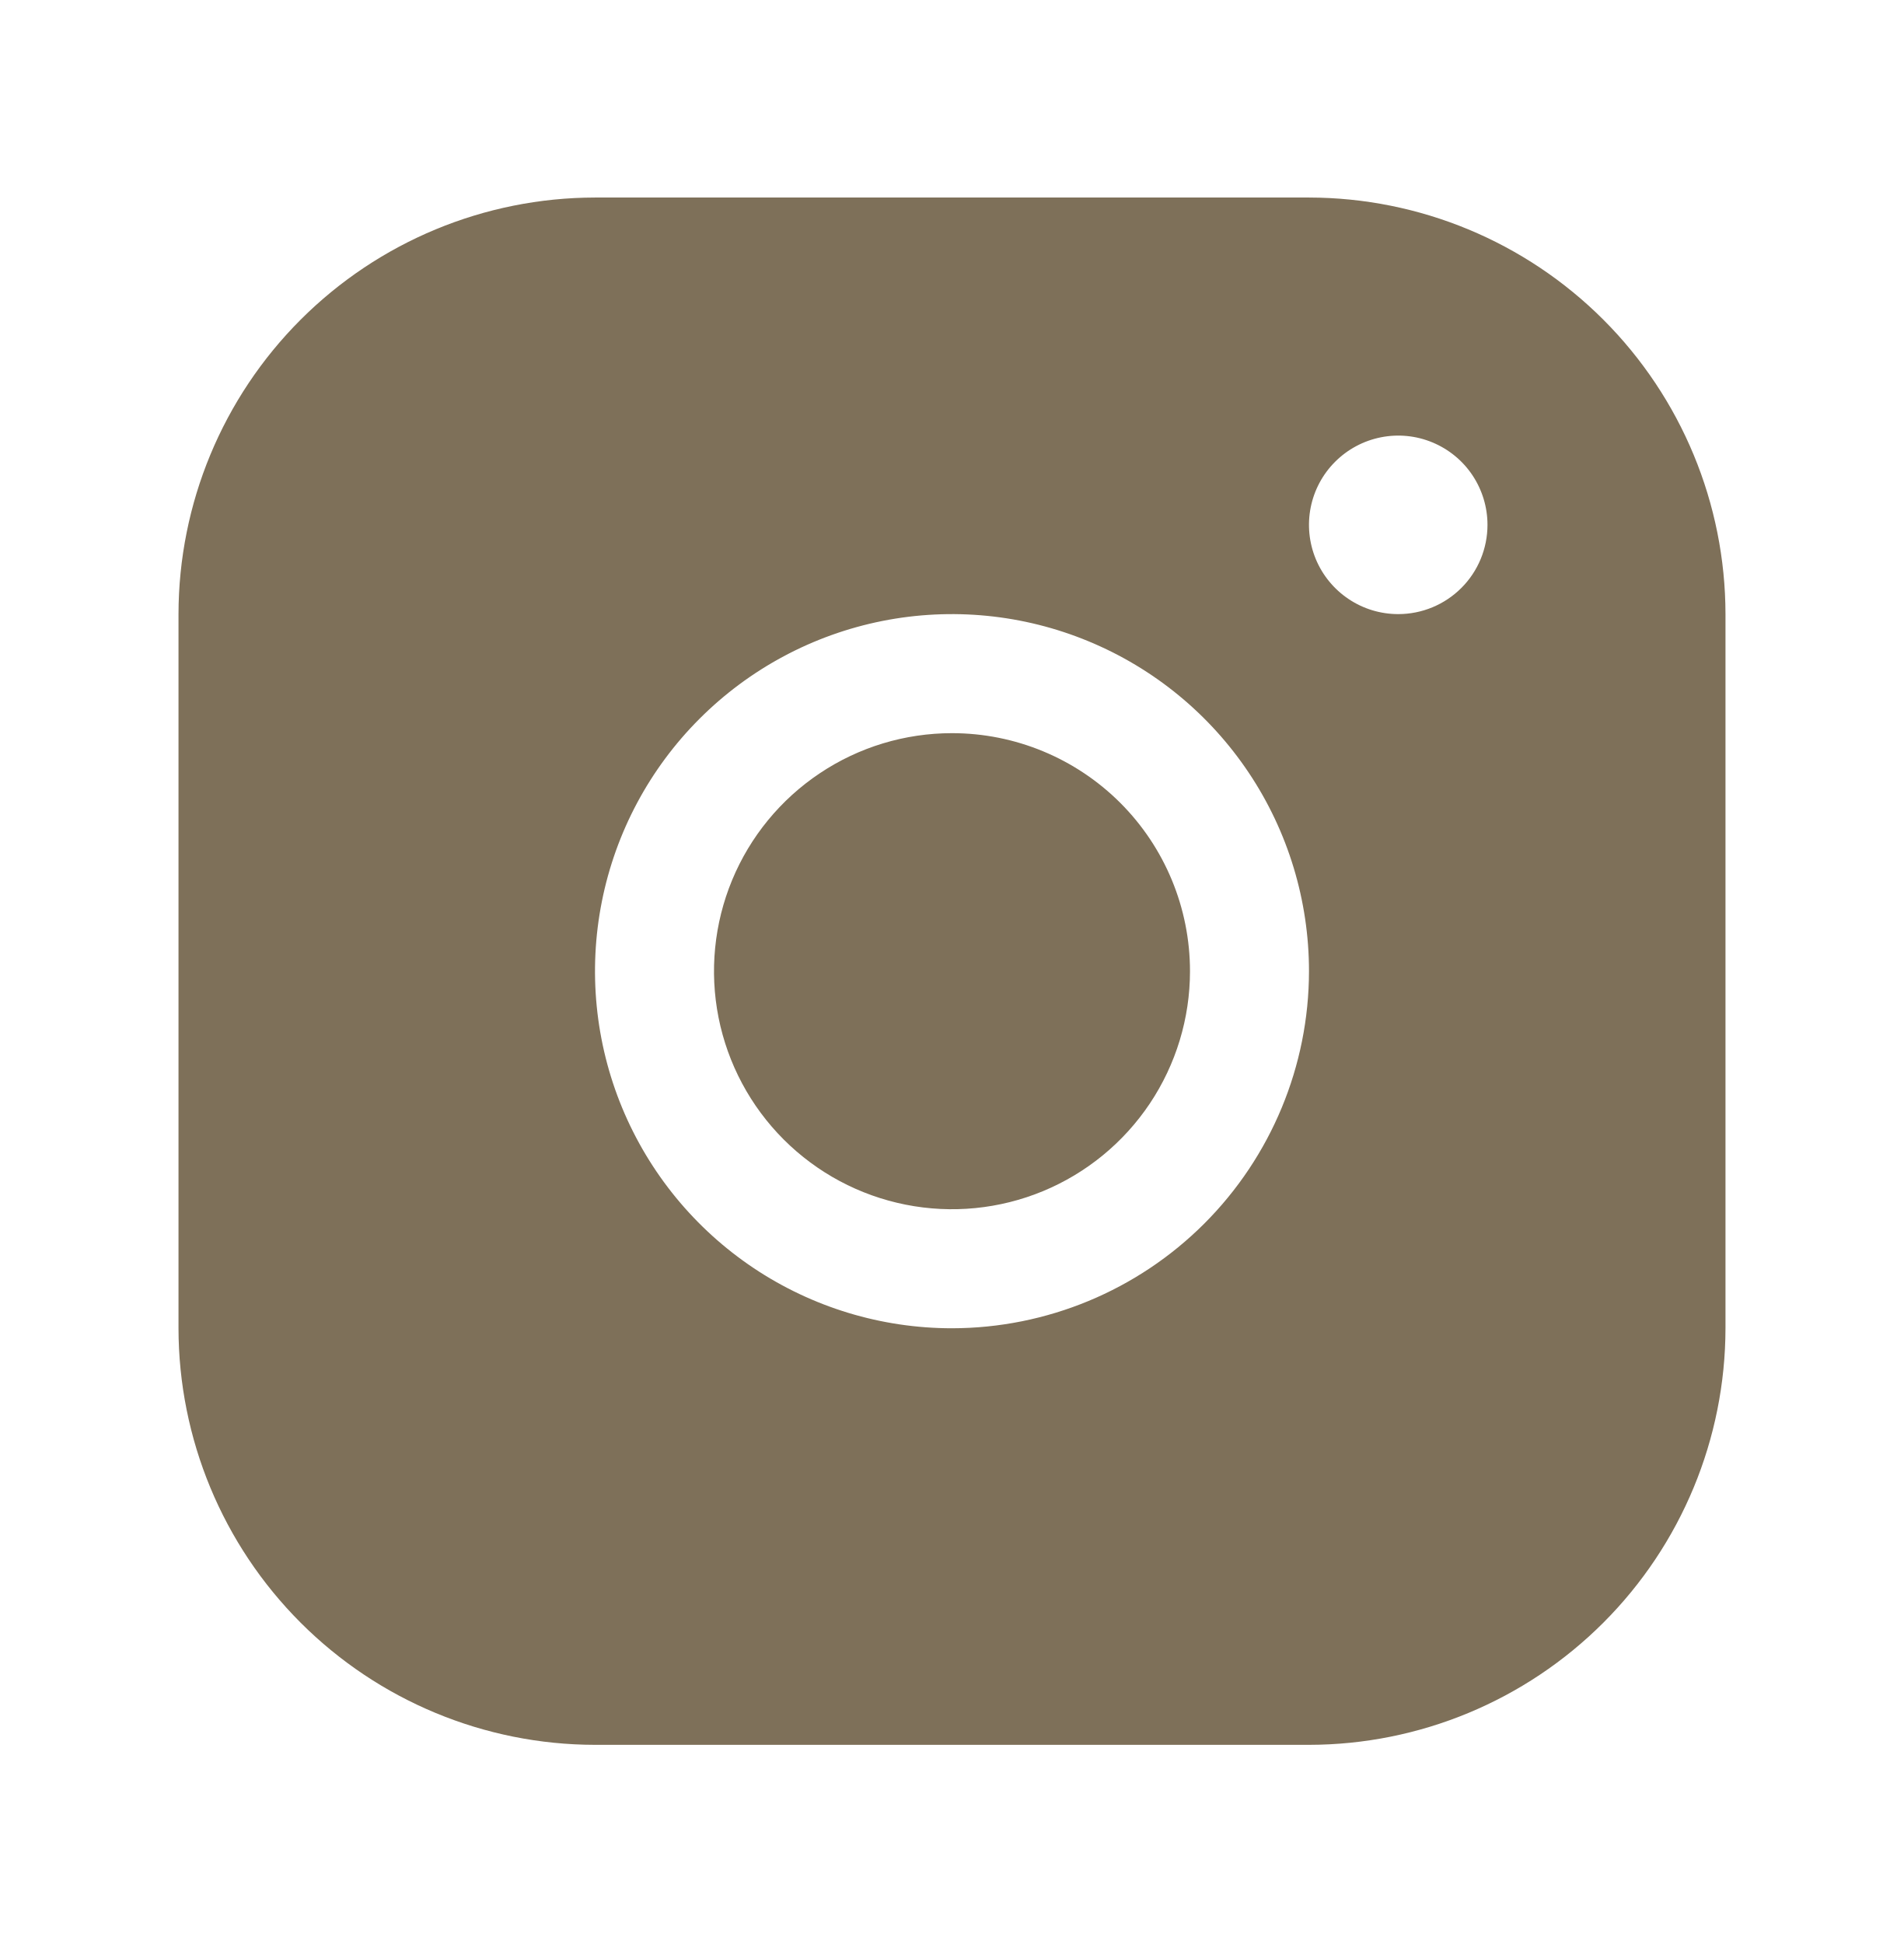
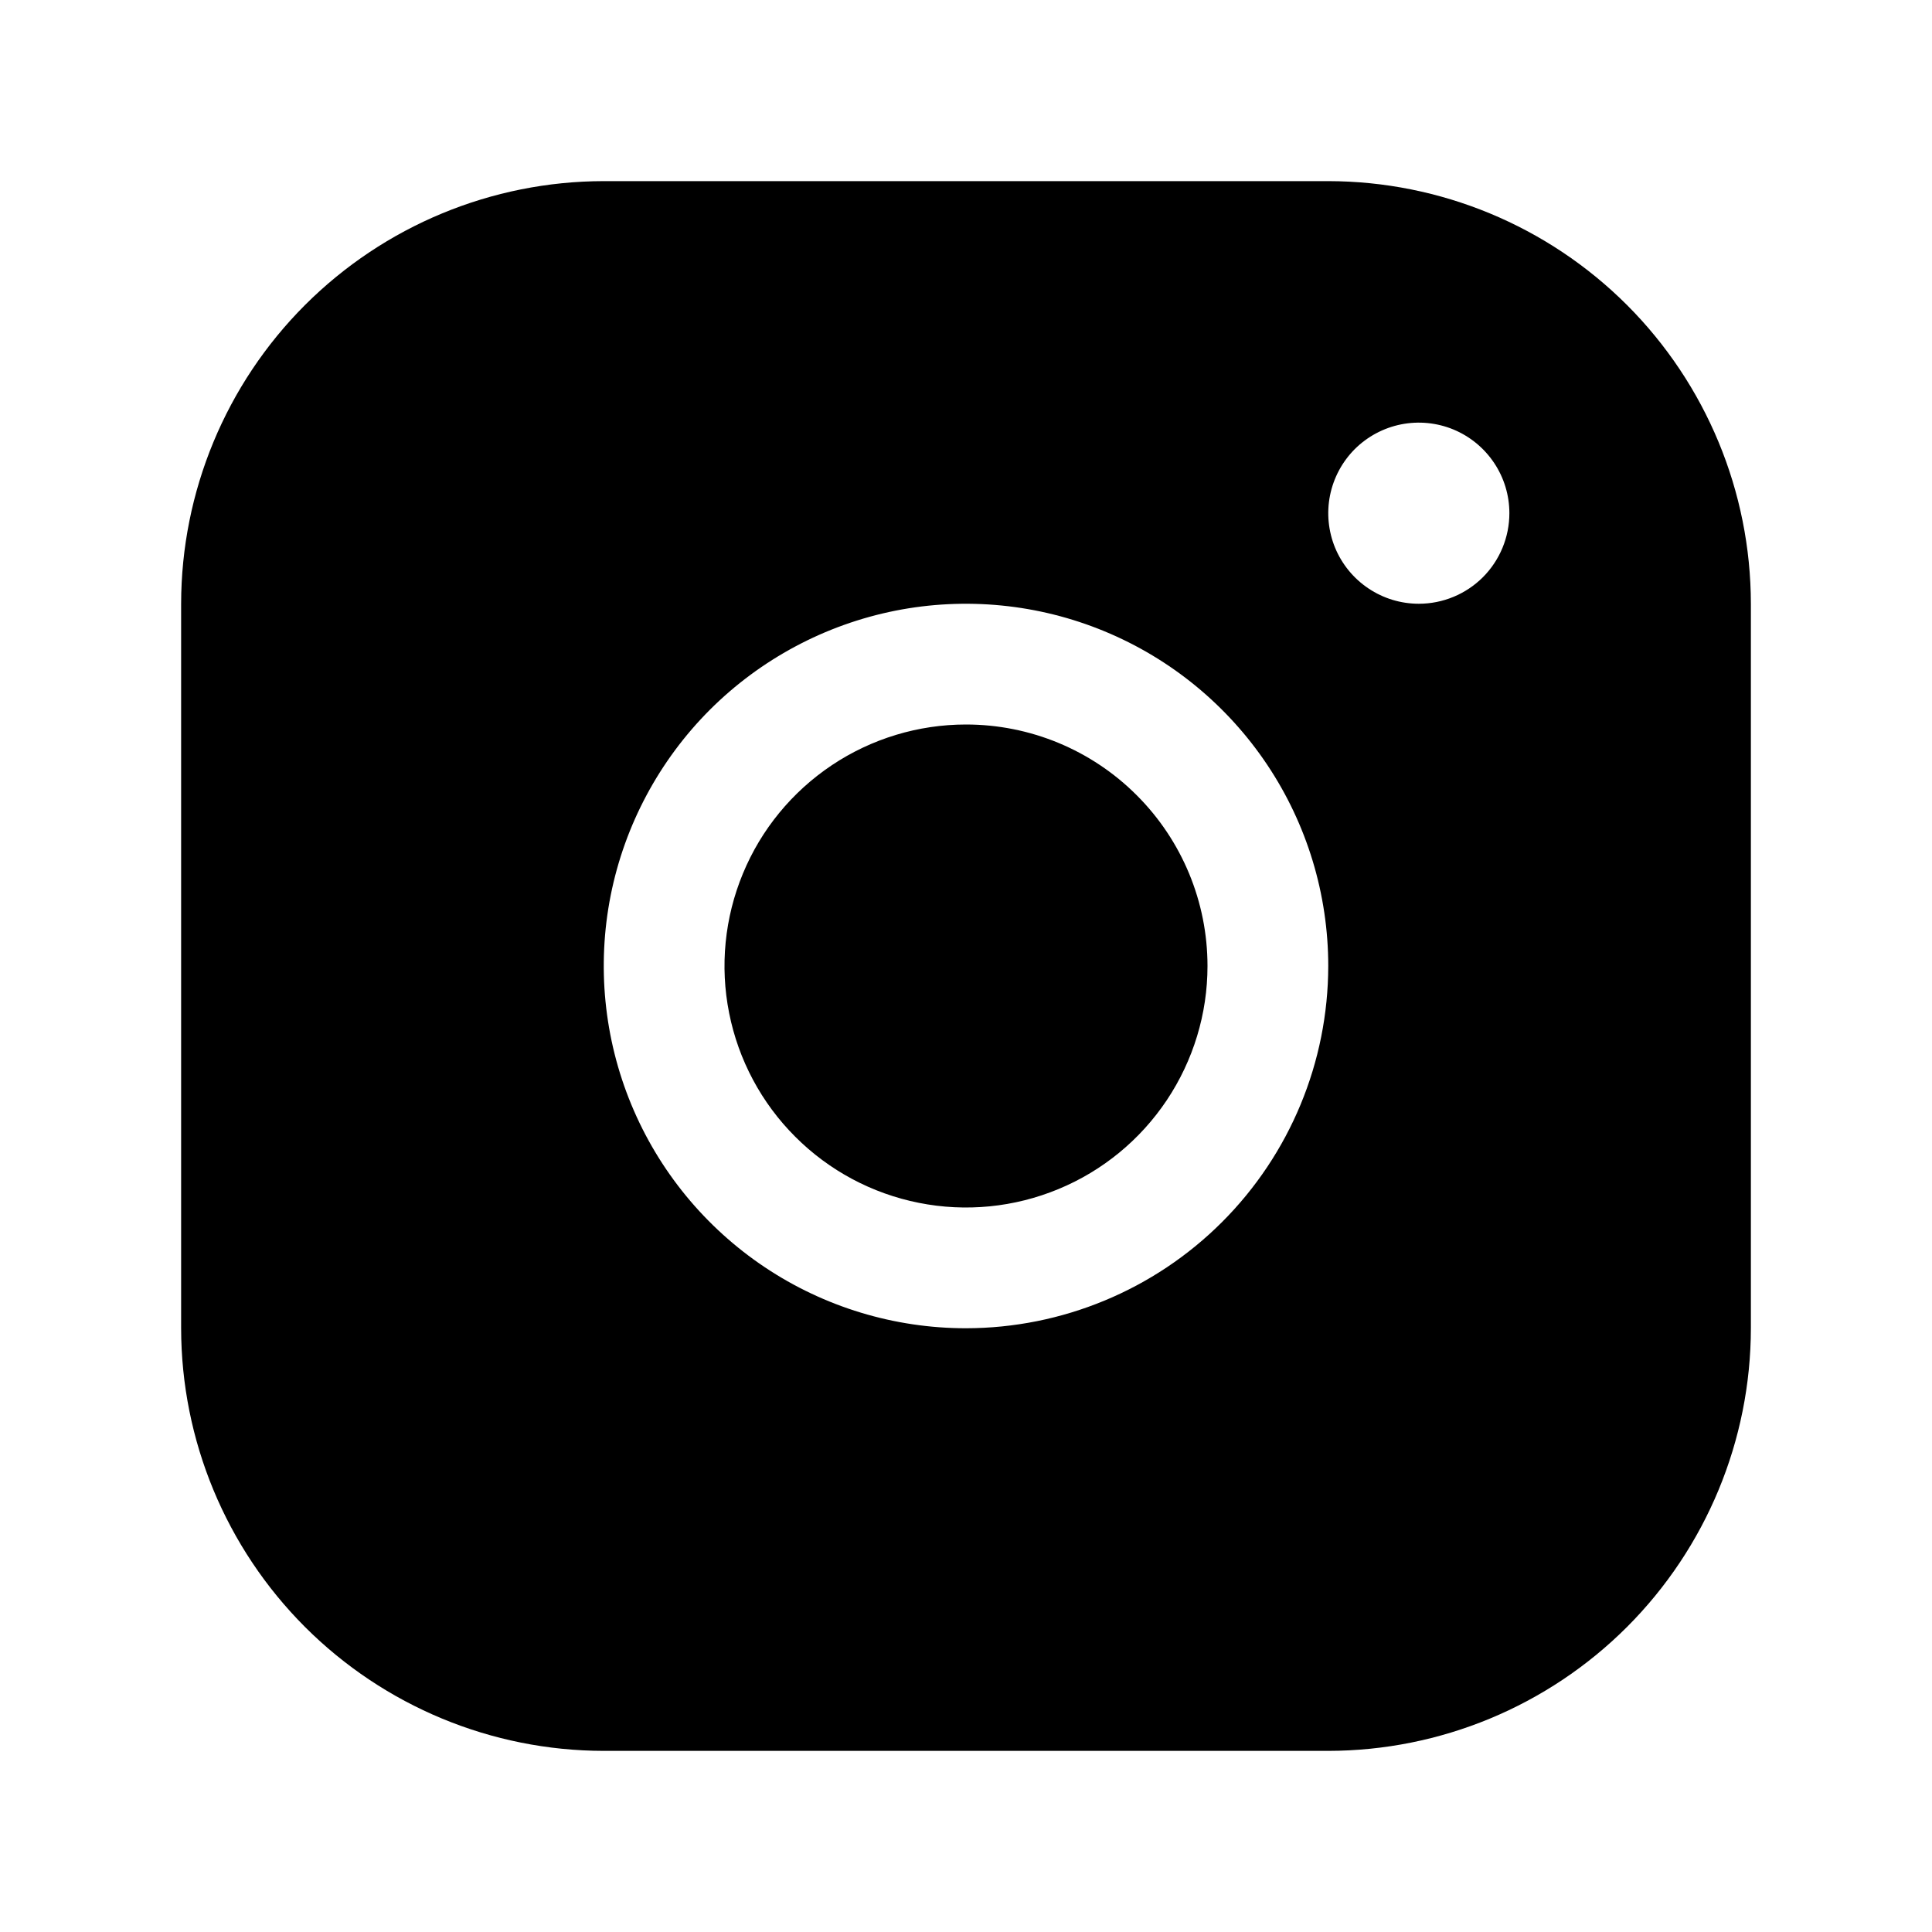
- <svg xmlns="http://www.w3.org/2000/svg" width="48" height="49" viewBox="0 0 48 49" fill="none">
-   <path d="M33 4.979H15C12.216 4.982 9.547 6.09 7.579 8.058C5.61 10.027 4.503 12.696 4.5 15.479V33.48C4.503 36.263 5.61 38.932 7.579 40.901C9.547 42.869 12.216 43.977 15 43.98H33C35.784 43.977 38.453 42.869 40.421 40.901C42.39 38.932 43.497 36.263 43.5 33.48V15.479C43.497 12.696 42.39 10.027 40.421 8.058C38.453 6.09 35.784 4.982 33 4.979ZM24 33.48C22.22 33.48 20.48 32.952 19 31.963C17.52 30.974 16.366 29.568 15.685 27.924C15.004 26.279 14.826 24.47 15.173 22.724C15.52 20.978 16.377 19.374 17.636 18.116C18.895 16.857 20.498 16 22.244 15.652C23.99 15.305 25.8 15.483 27.444 16.165C29.089 16.846 30.494 17.999 31.483 19.479C32.472 20.959 33 22.7 33 24.48C32.998 26.866 32.048 29.153 30.361 30.841C28.674 32.528 26.386 33.477 24 33.48ZM35.25 15.479C34.805 15.479 34.37 15.348 34 15.1C33.63 14.853 33.342 14.502 33.171 14.091C33.001 13.679 32.956 13.227 33.043 12.79C33.13 12.354 33.344 11.953 33.659 11.639C33.974 11.324 34.375 11.11 34.811 11.023C35.248 10.936 35.7 10.98 36.111 11.151C36.522 11.321 36.874 11.609 37.121 11.979C37.368 12.35 37.5 12.784 37.5 13.229C37.5 13.826 37.263 14.399 36.841 14.82C36.419 15.242 35.847 15.479 35.25 15.479ZM30 24.48C30 25.666 29.648 26.826 28.989 27.813C28.329 28.8 27.392 29.569 26.296 30.023C25.2 30.477 23.993 30.596 22.829 30.364C21.666 30.133 20.596 29.561 19.757 28.722C18.918 27.883 18.347 26.814 18.115 25.65C17.884 24.486 18.003 23.28 18.457 22.183C18.911 21.087 19.68 20.15 20.667 19.491C21.653 18.831 22.813 18.48 24 18.48C25.591 18.48 27.117 19.112 28.243 20.237C29.368 21.362 30 22.888 30 24.48Z" fill="#7E7059" />
+ <svg xmlns="http://www.w3.org/2000/svg" viewBox="0 0 32 32" fill="none">
+   <g id="icon/instagram-logo-fill">
+     <path id="Vector" d="M22 3H10C8.144 3.002 6.365 3.74 5.052 5.052C3.74 6.365 3.002 8.144 3 10V22C3.002 23.856 3.74 25.635 5.052 26.948C6.365 28.26 8.144 28.998 10 29H22C23.856 28.998 25.635 28.26 26.948 26.948C28.26 25.635 28.998 23.856 29 22V10C28.998 8.144 28.26 6.365 26.948 5.052C25.635 3.74 23.856 3.002 22 3ZM16 22C14.813 22 13.653 21.648 12.667 20.989C11.68 20.329 10.911 19.392 10.457 18.296C10.003 17.2 9.884 15.993 10.115 14.829C10.347 13.666 10.918 12.597 11.757 11.757C12.597 10.918 13.666 10.347 14.829 10.115C15.993 9.884 17.2 10.003 18.296 10.457C19.392 10.911 20.329 11.68 20.989 12.667C21.648 13.653 22 14.813 22 16C21.998 17.591 21.366 19.116 20.241 20.241C19.116 21.366 17.591 21.998 16 22ZM23.5 10C23.203 10 22.913 9.912 22.667 9.747C22.42 9.582 22.228 9.348 22.114 9.074C22.001 8.8 21.971 8.498 22.029 8.207C22.087 7.916 22.23 7.649 22.439 7.439C22.649 7.23 22.916 7.087 23.207 7.029C23.498 6.971 23.8 7.001 24.074 7.114C24.348 7.228 24.582 7.42 24.747 7.667C24.912 7.913 25 8.203 25 8.5C25 8.898 24.842 9.279 24.561 9.561C24.279 9.842 23.898 10 23.5 10ZM20 16C20 16.791 19.765 17.564 19.326 18.222C18.886 18.88 18.262 19.393 17.531 19.695C16.8 19.998 15.996 20.078 15.22 19.923C14.444 19.769 13.731 19.388 13.172 18.828C12.612 18.269 12.231 17.556 12.077 16.78C11.922 16.004 12.002 15.2 12.305 14.469C12.607 13.738 13.12 13.114 13.778 12.674C14.435 12.235 15.209 12 16 12C17.061 12 18.078 12.421 18.828 13.172C19.579 13.922 20 14.939 20 16Z" fill="currentColor" />
+   </g>
</svg>
